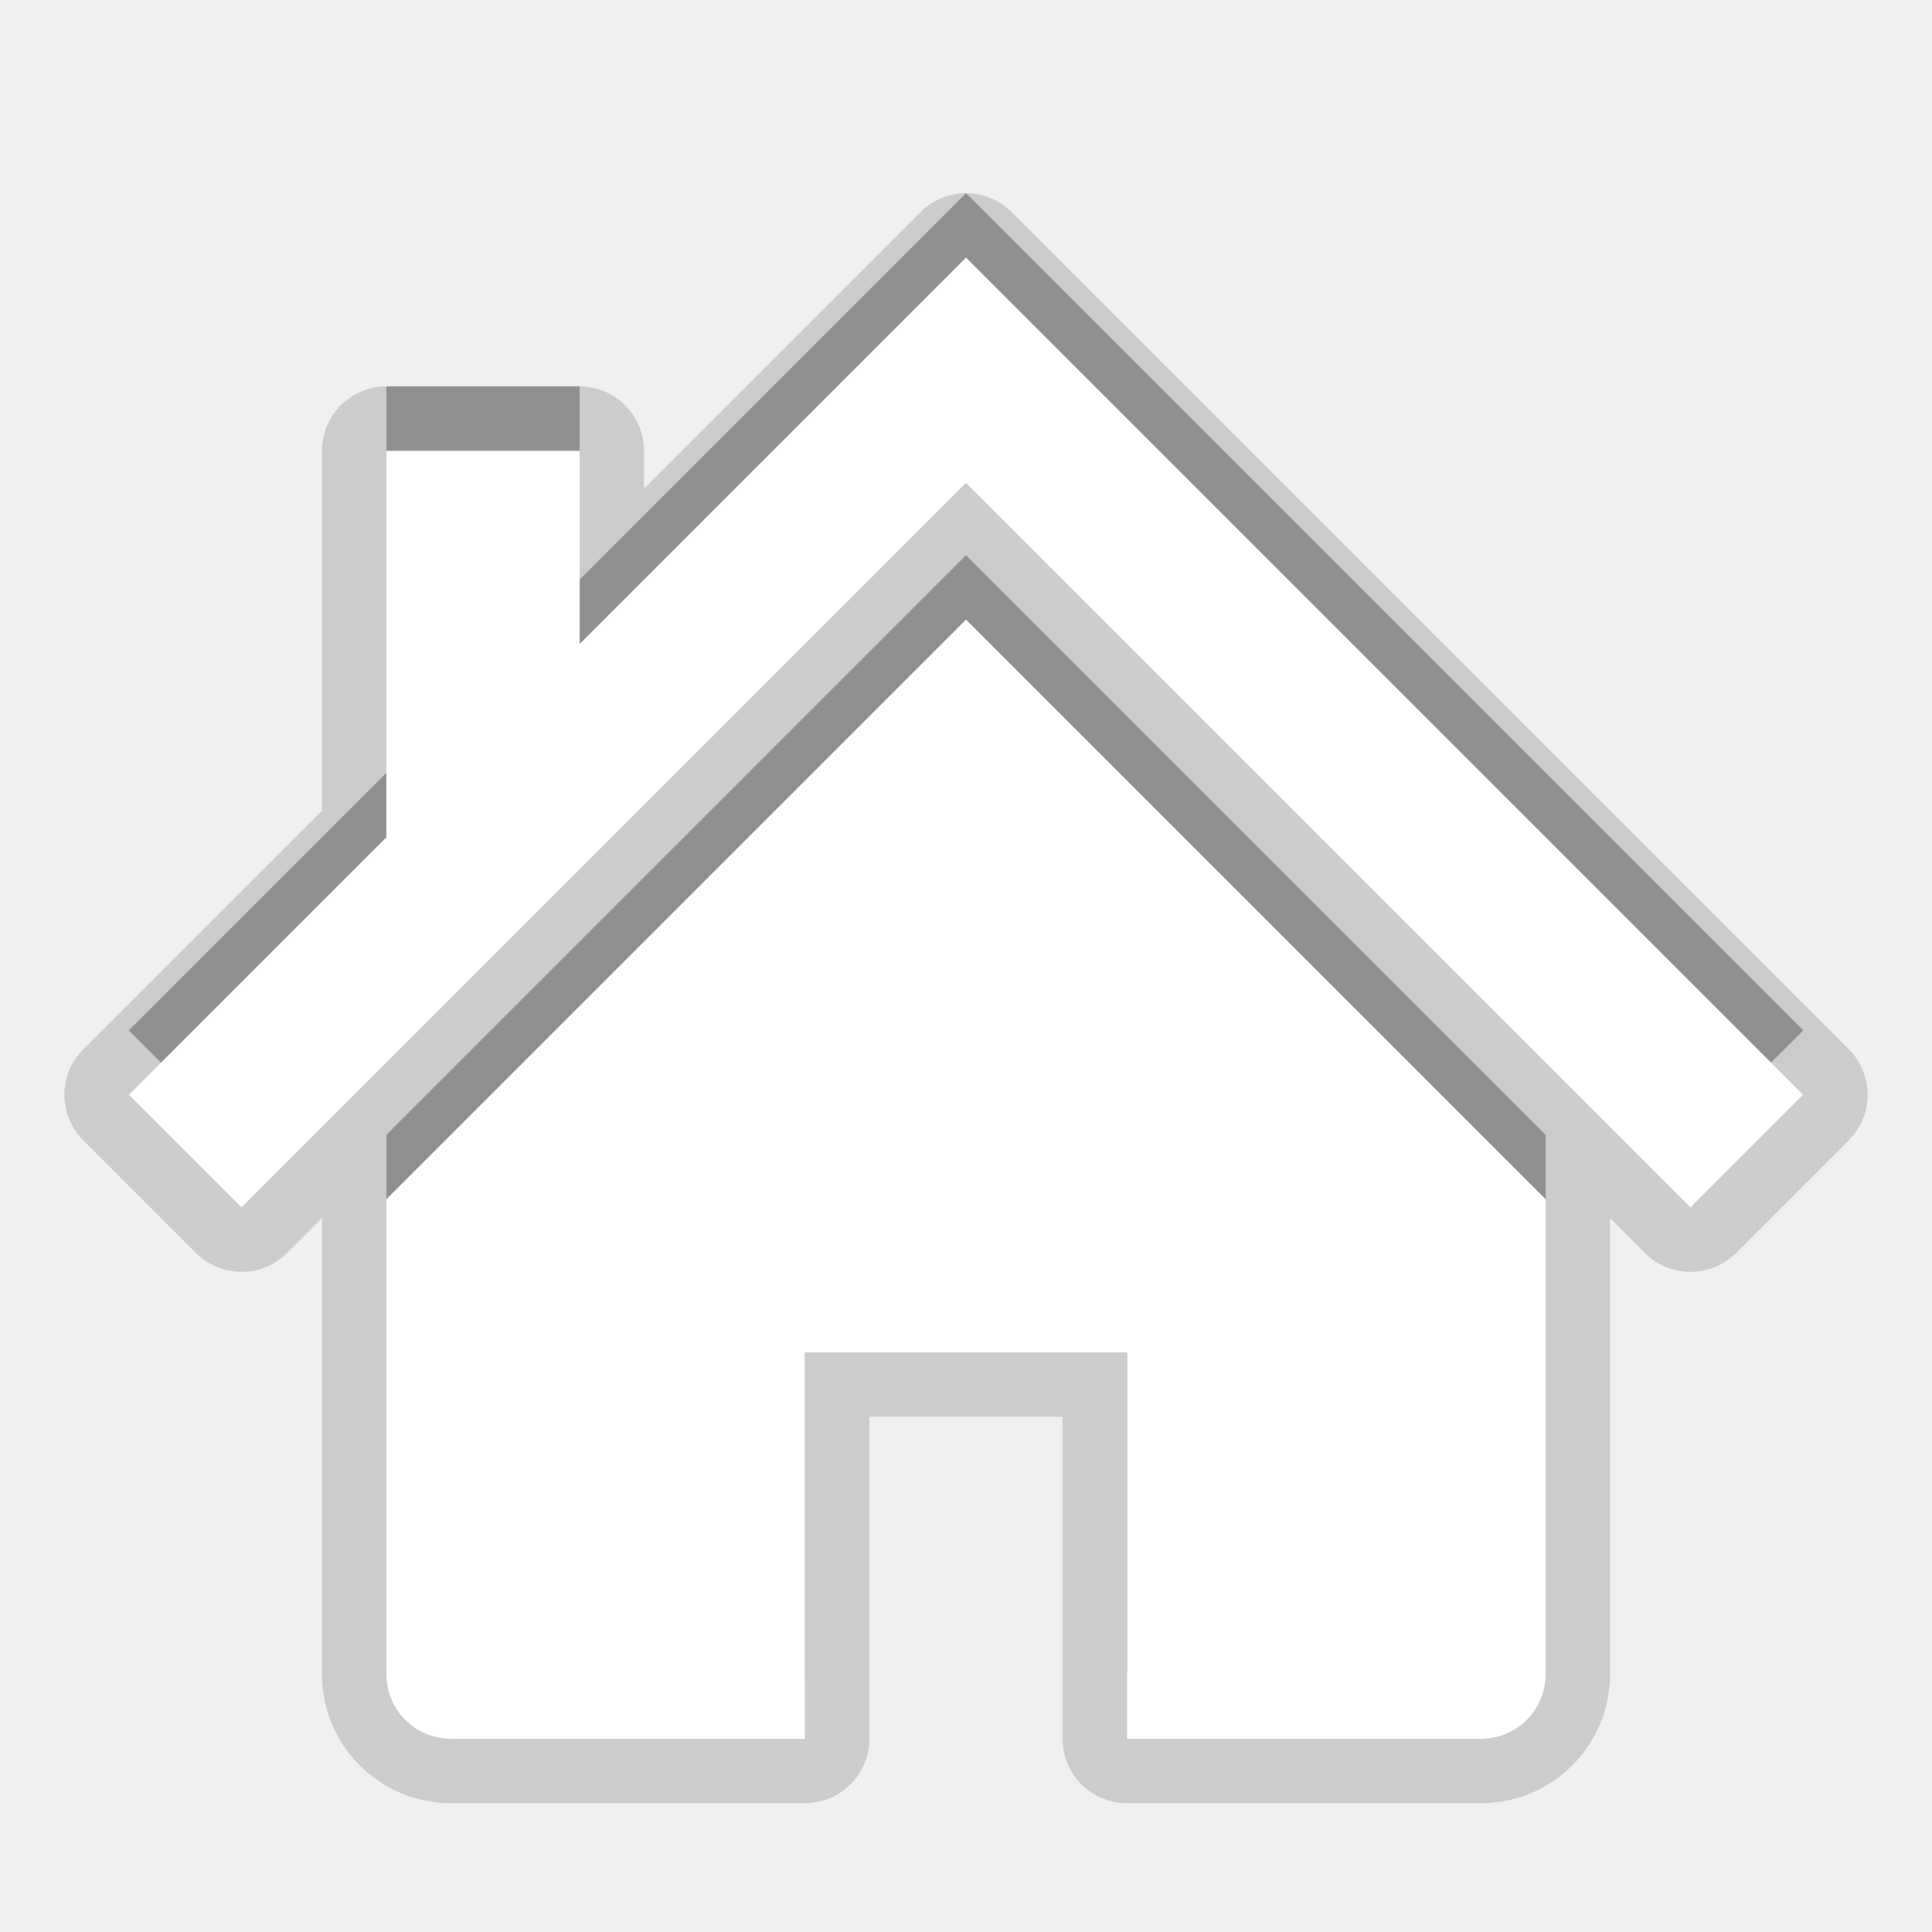
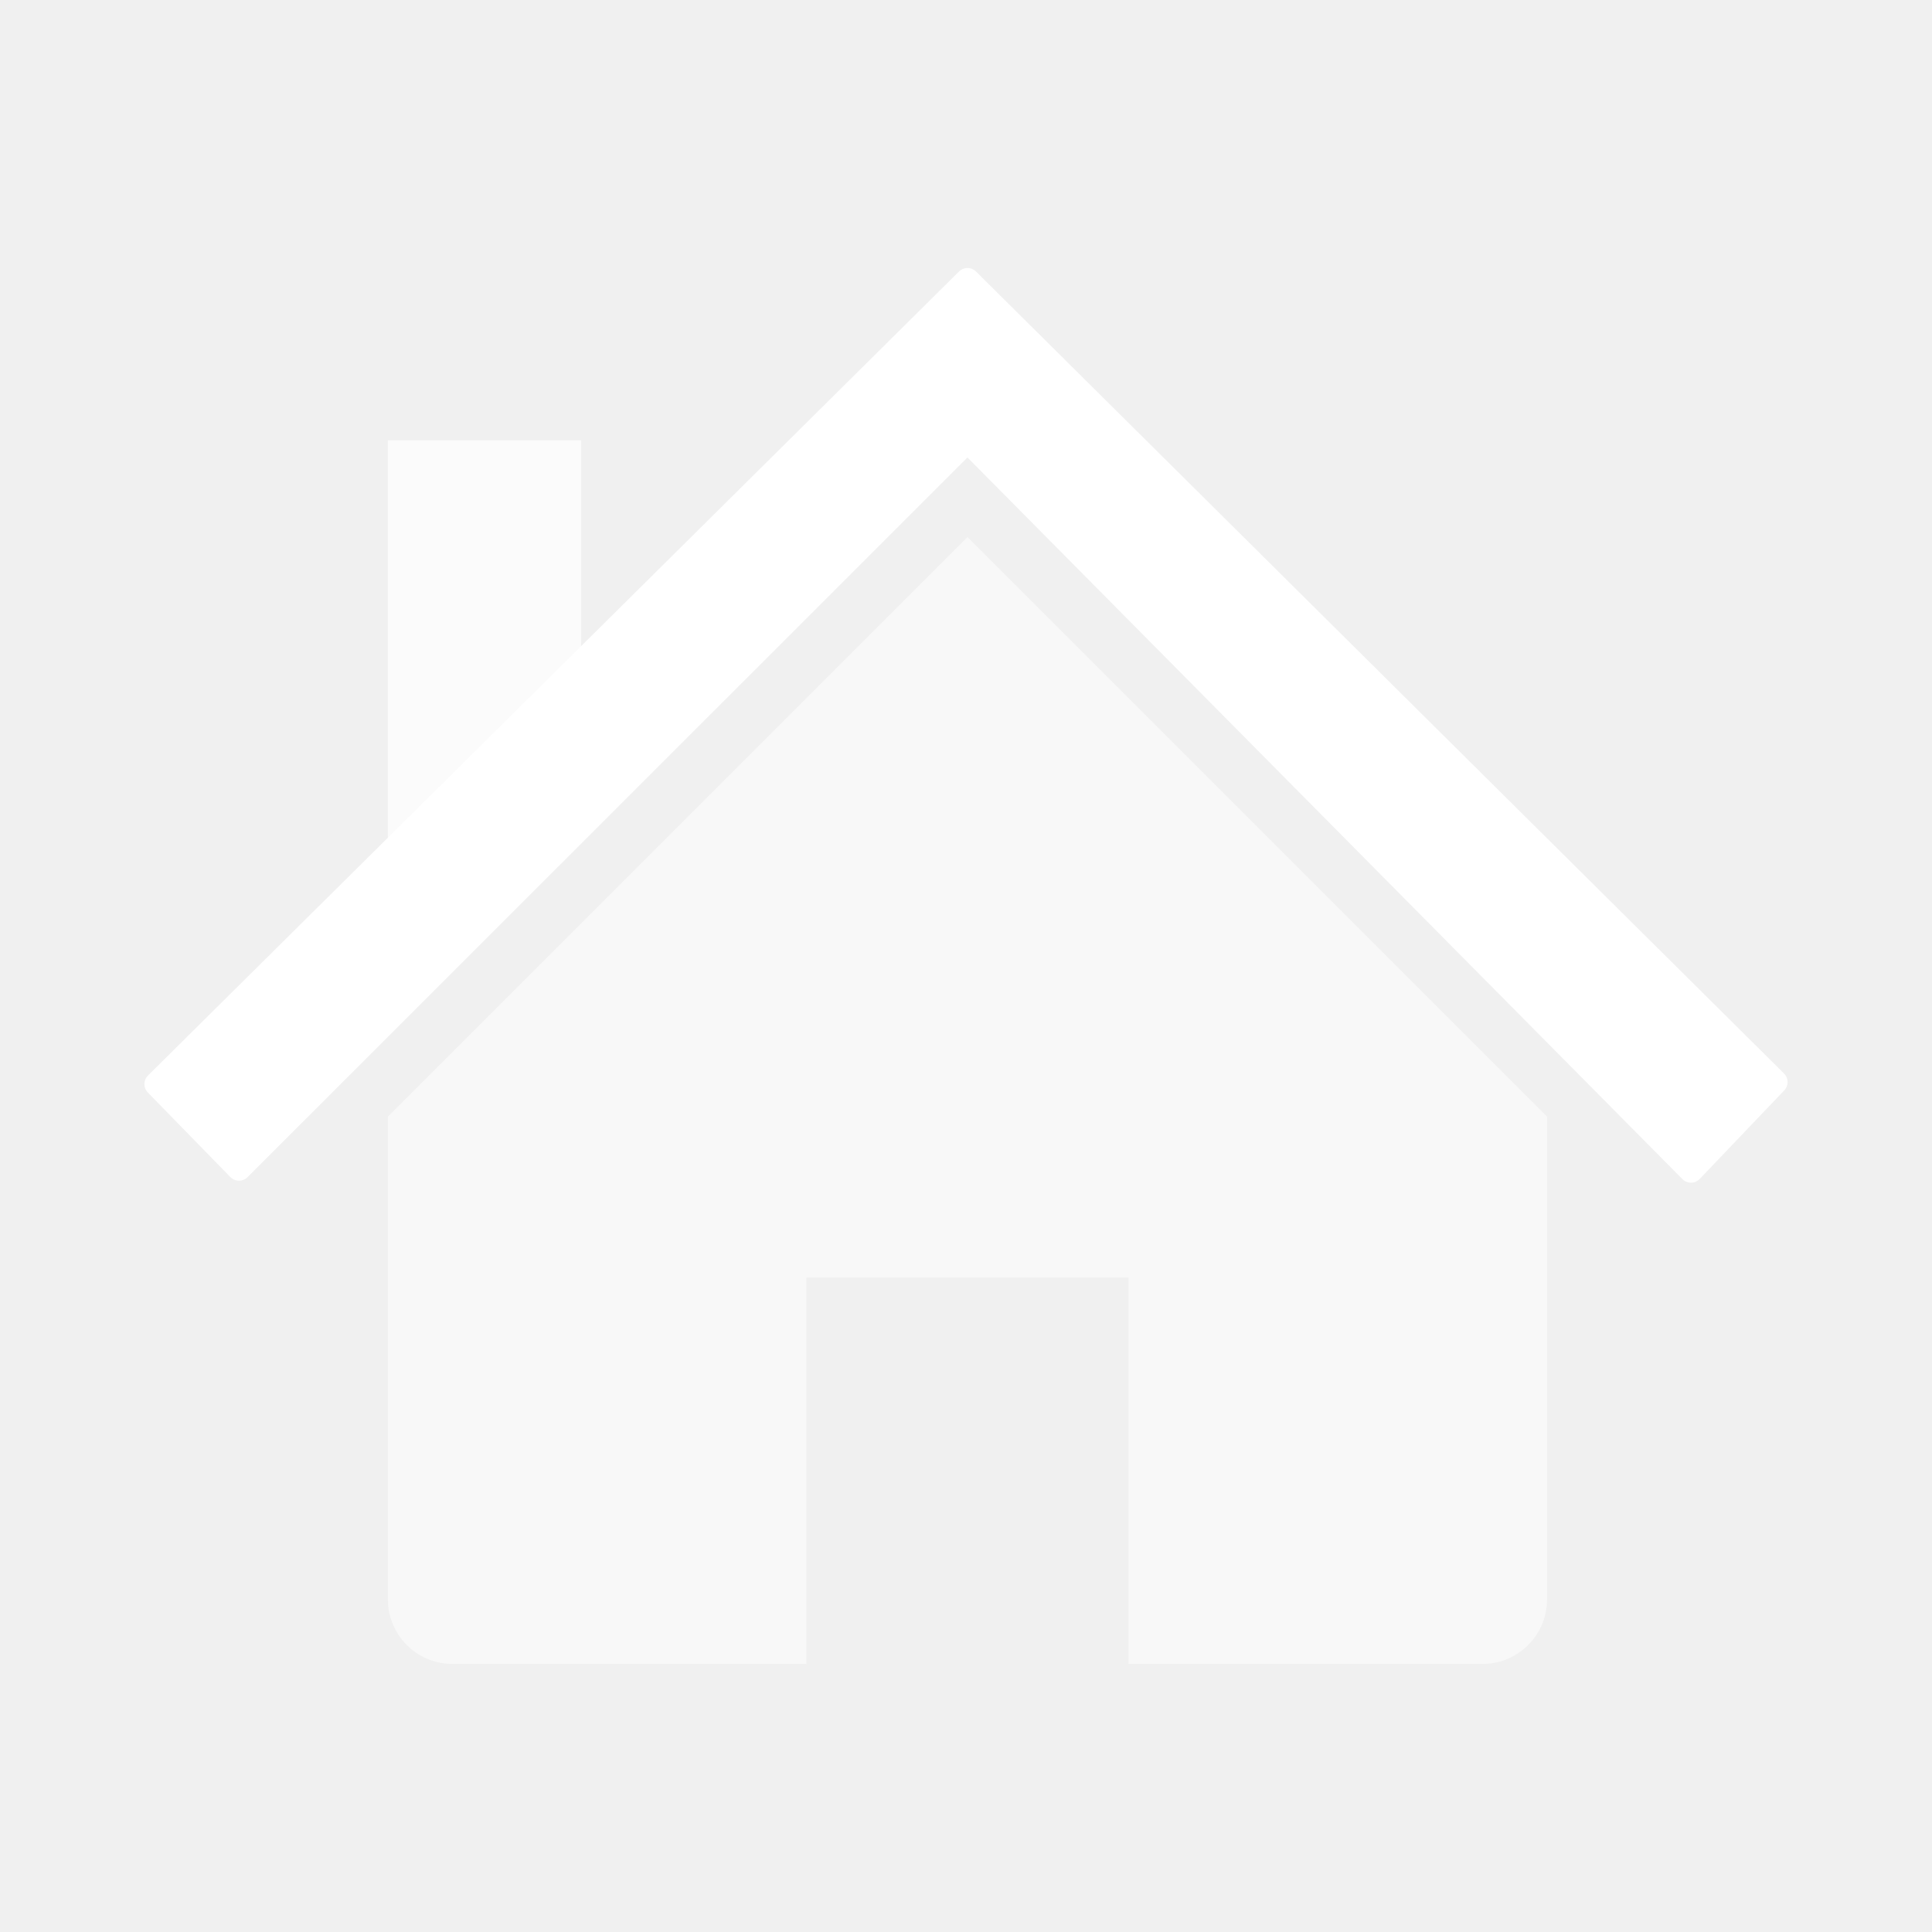
- <svg xmlns="http://www.w3.org/2000/svg" version="1.1" x="0px" y="0px" width="30px" height="30px" viewBox="0 0 30 30" enable-background="new 0 0 30 30" xml:space="preserve">
-   <g id="DO_NOT_EDIT_-_BOUNDING_BOX">
-     <rect id="BOUNDING_BOX" fill="none" width="30" height="30" />
-   </g>
-   <g id="PLACE_YOUR_GRAPHIC_HERE">
-     <path opacity="0.3" d="M6,17.621V25c0,0.553,0.447,1,1,1h5.5v-6h5v6H23c0.553,0,1-0.447,1-1v-7.379l-9-9L6,17.621z M15,3L9,9V6H6v6   l-4,4l1.75,1.75L15,6.5l11.25,11.25L28,16L15,3z" />
-     <path opacity="0.15" d="M17.5,28c-0.553,0-1-0.447-1-1v-5h-3v5c0,0.553-0.448,1-1,1H7c-1.103,0-2-0.897-2-2v-7.086l-0.543,0.543   C4.262,19.652,4.006,19.75,3.75,19.75s-0.512-0.098-0.707-0.293l-1.75-1.75c-0.391-0.391-0.391-1.023,0-1.414L5,12.586V7   c0-0.552,0.448-1,1-1h3c0.552,0,1,0.448,1,1v0.586l4.293-4.293C14.488,3.098,14.744,3,15,3s0.512,0.098,0.707,0.293l13,13   c0.391,0.391,0.391,1.023,0,1.414l-1.75,1.75c-0.195,0.195-0.451,0.293-0.707,0.293s-0.512-0.098-0.707-0.293L25,18.914V26   c0,1.103-0.897,2-2,2H17.5z" />
-     <path opacity="0.15" d="M6,18.621V26c0,0.553,0.447,1,1,1h5.5v-6h5v6H23c0.553,0,1-0.447,1-1v-7.379l-9-9L6,18.621z M15,4l-6,6V7H6   v6l-4,4l1.75,1.75L15,7.5l11.25,11.25L28,17L15,4z" />
-     <path fill="#FFFFFF" d="M6,18.621V26c0,0.553,0.447,1,1,1h5.5v-6h5v6H23c0.553,0,1-0.447,1-1v-7.379l-9-9L6,18.621z M15,4l-6,6V7H6   v6l-4,4l1.75,1.75L15,7.5l11.25,11.25L28,17L15,4z" />
-   </g>
+ <svg xmlns="http://www.w3.org/2000/svg" version="1.1" x="0px" y="0px" width="40" height="40" viewBox="0 0 40 40" enable-background="new 0 0 30 30" xml:space="preserve" id="svg2">
+   <defs id="defs17" />
+   <rect style="opacity:0.75;fill:#000000;fill-opacity:1;stroke:none" id="rect3780" width="0" height="0" x="0" y="10" />
+   <path style="opacity:0.5;fill:#ffffff;fill-opacity:1;stroke:none" d="m 20.031,11.117 -12,12 0,1.333 0,8.667 c 0,0.734 0.599,1.333 1.333,1.333 l 7.333,0 0,-8 6.667,0 0,8 7.333,0 c 0.734,0 1.333,-0.599 1.333,-1.333 l 0,-8.667 0,-1.333 -12,-12 z" id="rect3000" />
+   <rect style="opacity:0.75;fill:#ffffff;fill-opacity:1;stroke:none" id="rect3759" width="4" height="8.25" x="8.031" y="9.117" />
+   <path style="fill:#ffffff;fill-opacity:1;stroke:#ffffff;stroke-width:0.5;stroke-linecap:round;stroke-linejoin:round;stroke-miterlimit:4;stroke-opacity:1;stroke-dasharray:none" d="m 3.24,22.445 1.708,1.75 15.083,-15.078 14.979,15.119 1.75,-1.833 L 20.031,5.799 z" id="path3779" />
</svg>
